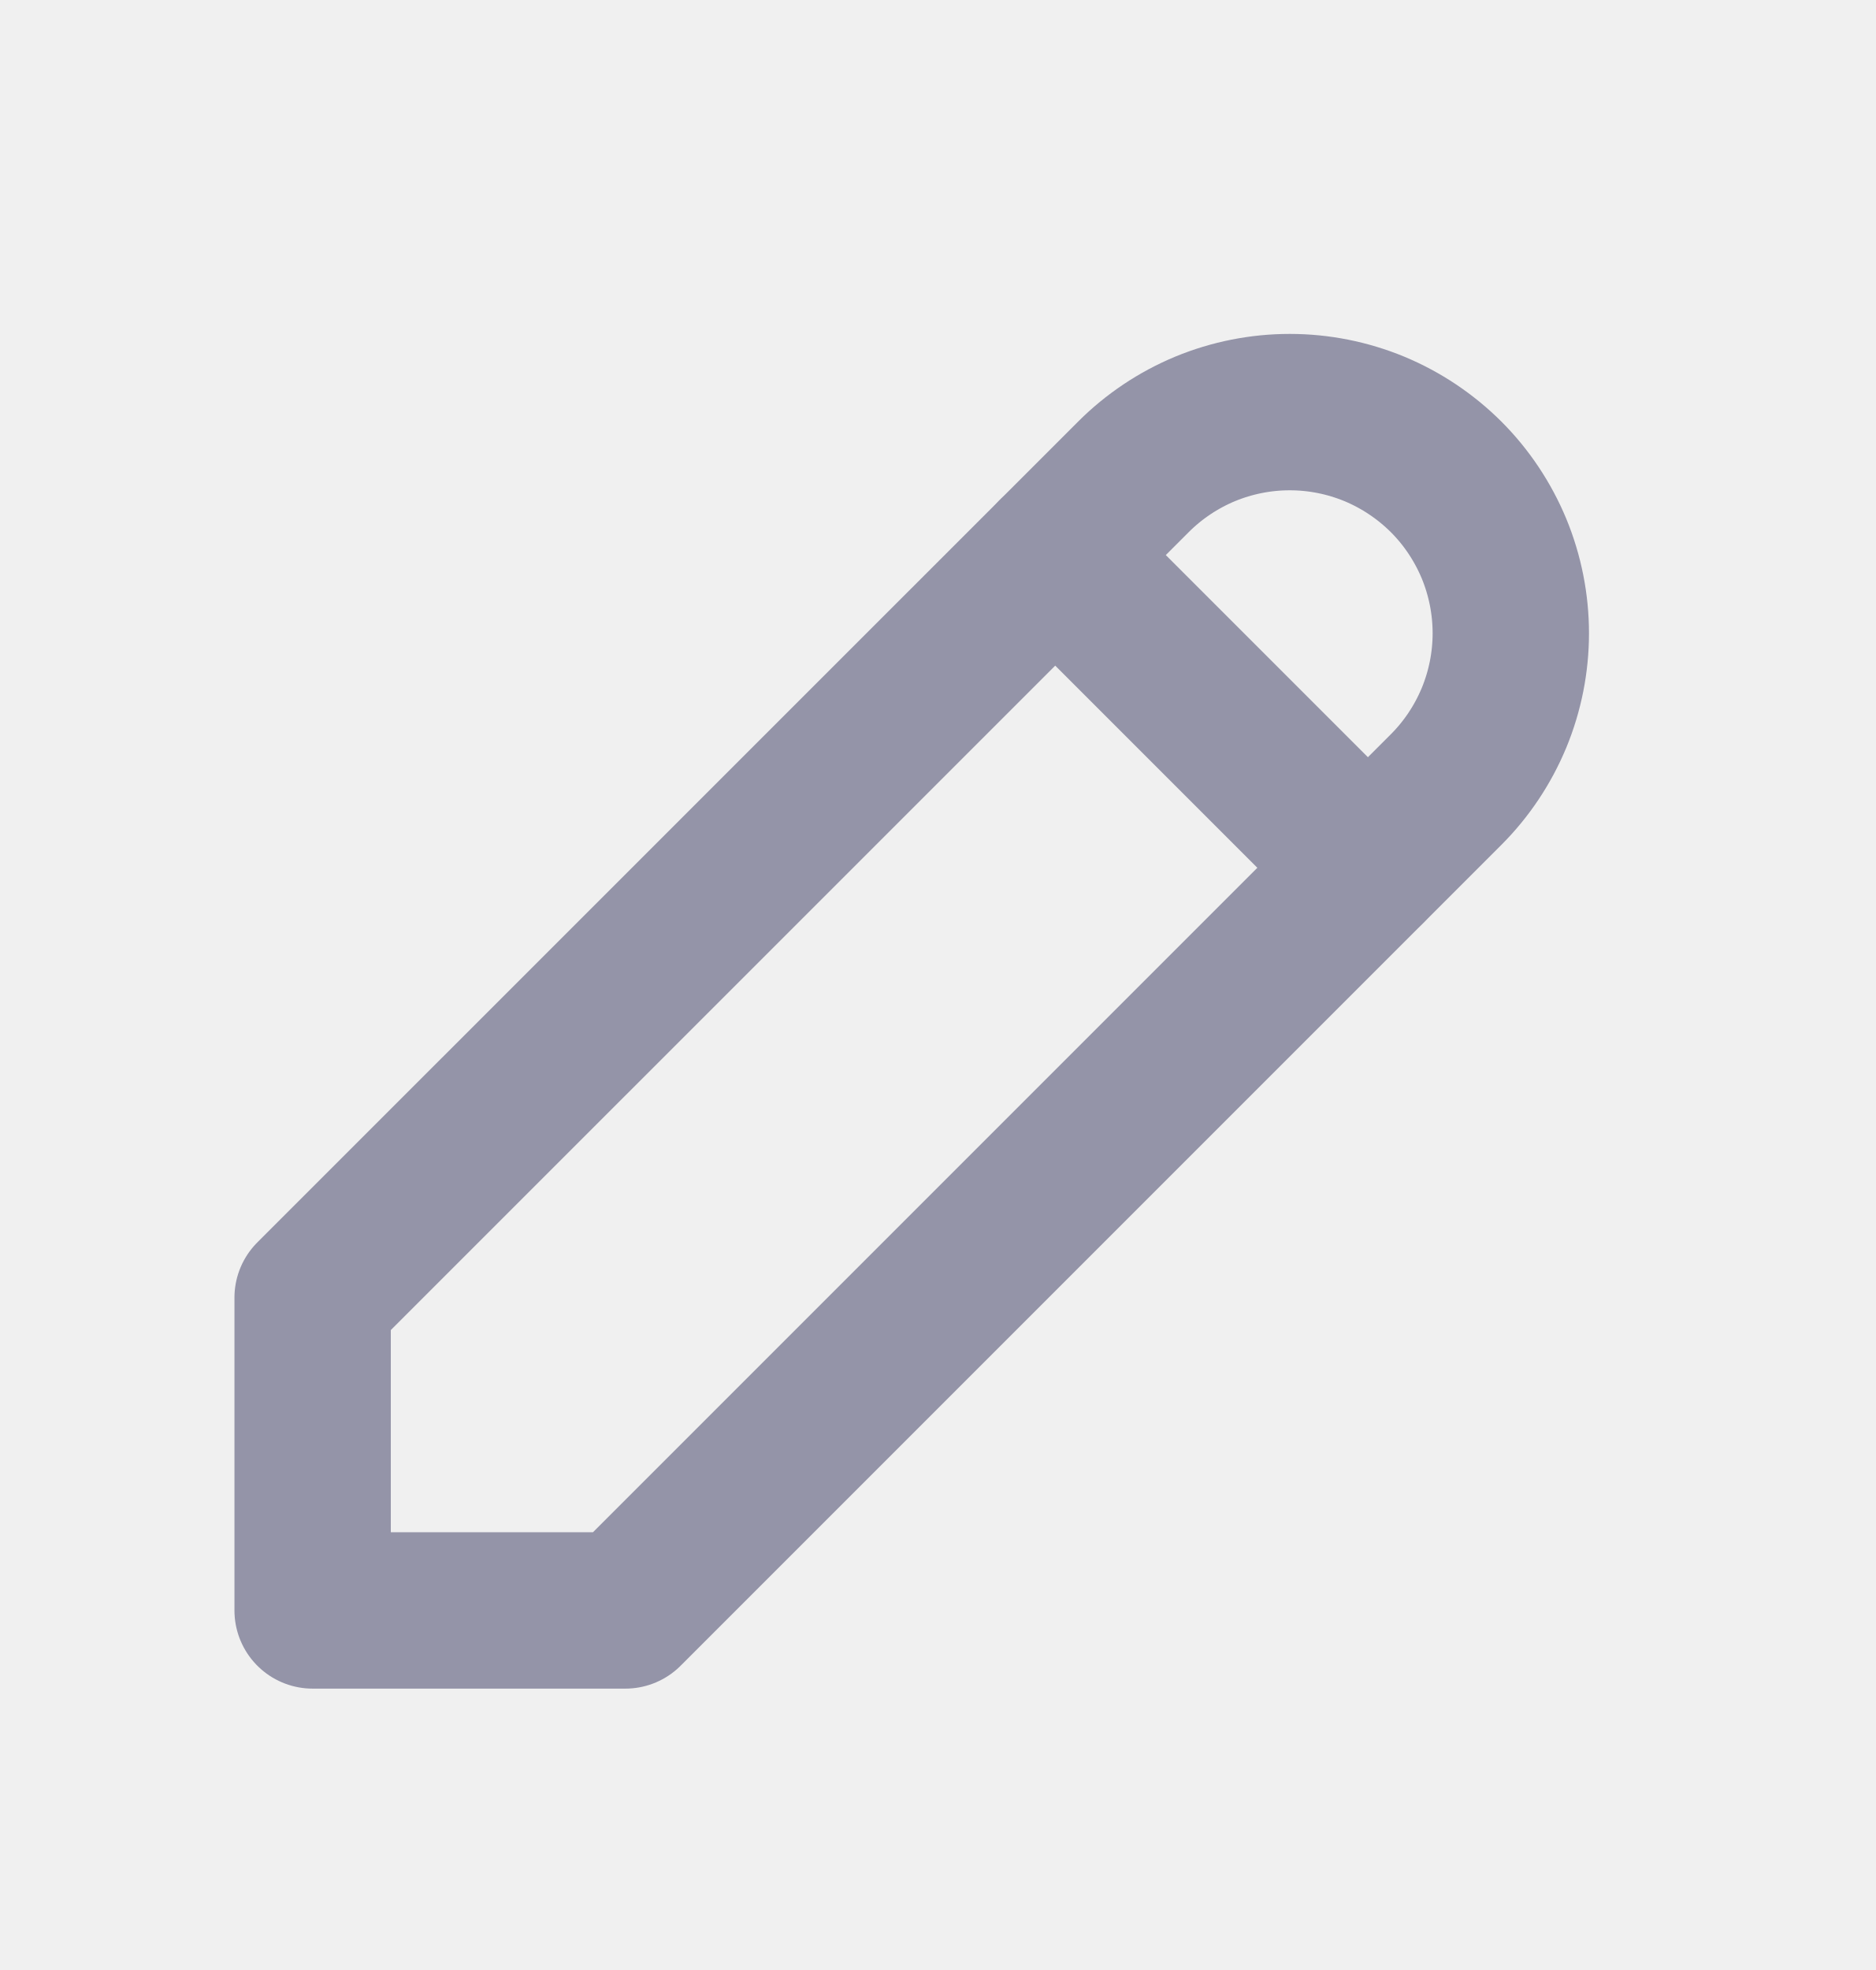
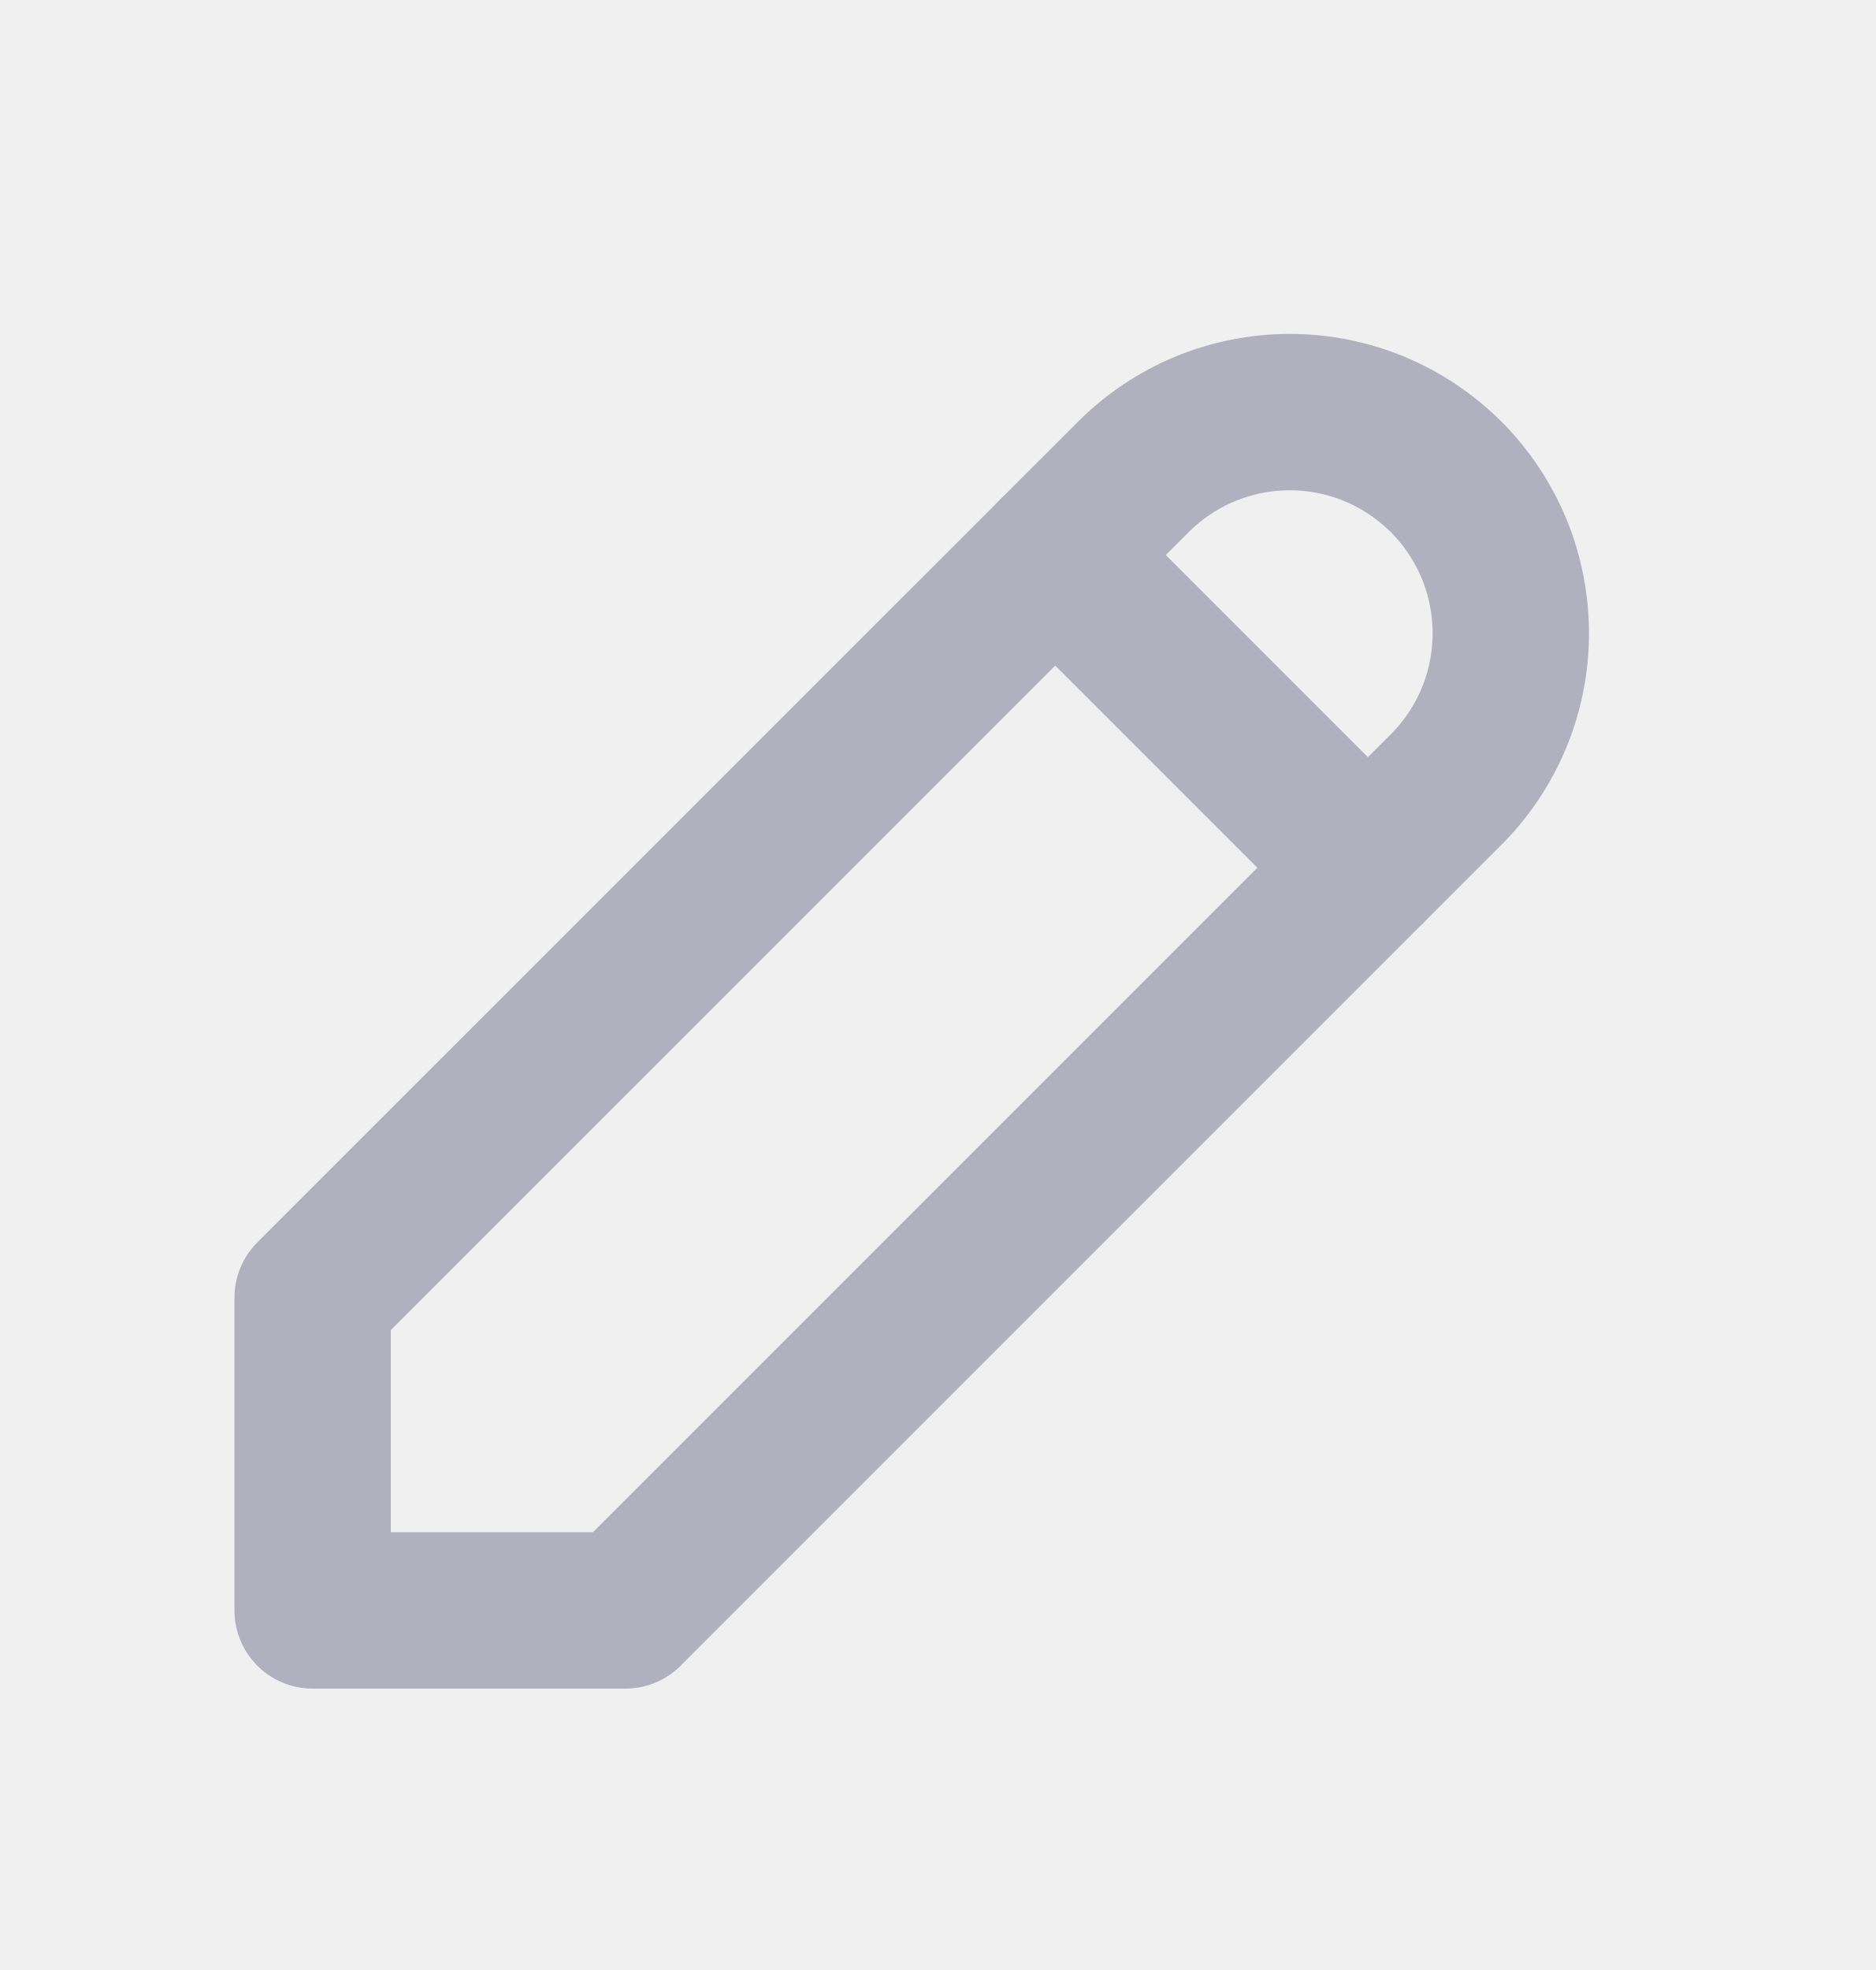
<svg xmlns="http://www.w3.org/2000/svg" width="20" height="21" viewBox="0 0 20 21" fill="none">
  <g clip-path="url(#clip0_291_6185)">
-     <path d="M3.333 17.167H6.667L15.417 8.417C15.636 8.198 15.809 7.938 15.928 7.652C16.046 7.366 16.107 7.06 16.107 6.75C16.107 6.441 16.046 6.134 15.928 5.848C15.809 5.562 15.636 5.302 15.417 5.083C15.198 4.865 14.938 4.691 14.652 4.572C14.366 4.454 14.06 4.393 13.75 4.393C13.441 4.393 13.134 4.454 12.848 4.572C12.562 4.691 12.302 4.865 12.084 5.083L3.333 13.833V17.167Z" stroke="#9494A8" stroke-width="1.667" stroke-linecap="round" stroke-linejoin="round" />
-     <path d="M11.25 5.917L14.583 9.25" stroke="#9494A8" stroke-width="1.667" stroke-linecap="round" stroke-linejoin="round" />
+     <path d="M3.333 17.167H6.667L15.417 8.417C15.636 8.198 15.809 7.938 15.928 7.652C16.046 7.366 16.107 7.06 16.107 6.75C16.107 6.441 16.046 6.134 15.928 5.848C15.809 5.562 15.636 5.302 15.417 5.083C15.198 4.865 14.938 4.691 14.652 4.572C14.366 4.454 14.06 4.393 13.75 4.393C13.441 4.393 13.134 4.454 12.848 4.572C12.562 4.691 12.302 4.865 12.084 5.083L3.333 13.833V17.167Z" stroke="#B0B0BF" stroke-width="1.667" stroke-linecap="round" stroke-linejoin="round" />
+     <path d="M11.25 5.917L14.583 9.25" stroke="#B0B0BF" stroke-width="1.667" stroke-linecap="round" stroke-linejoin="round" />
  </g>
  <defs>
    <clipPath id="clip0_291_6185">
      <rect width="20" height="20" fill="white" transform="translate(0 0.5)" />
    </clipPath>
  </defs>
</svg>
